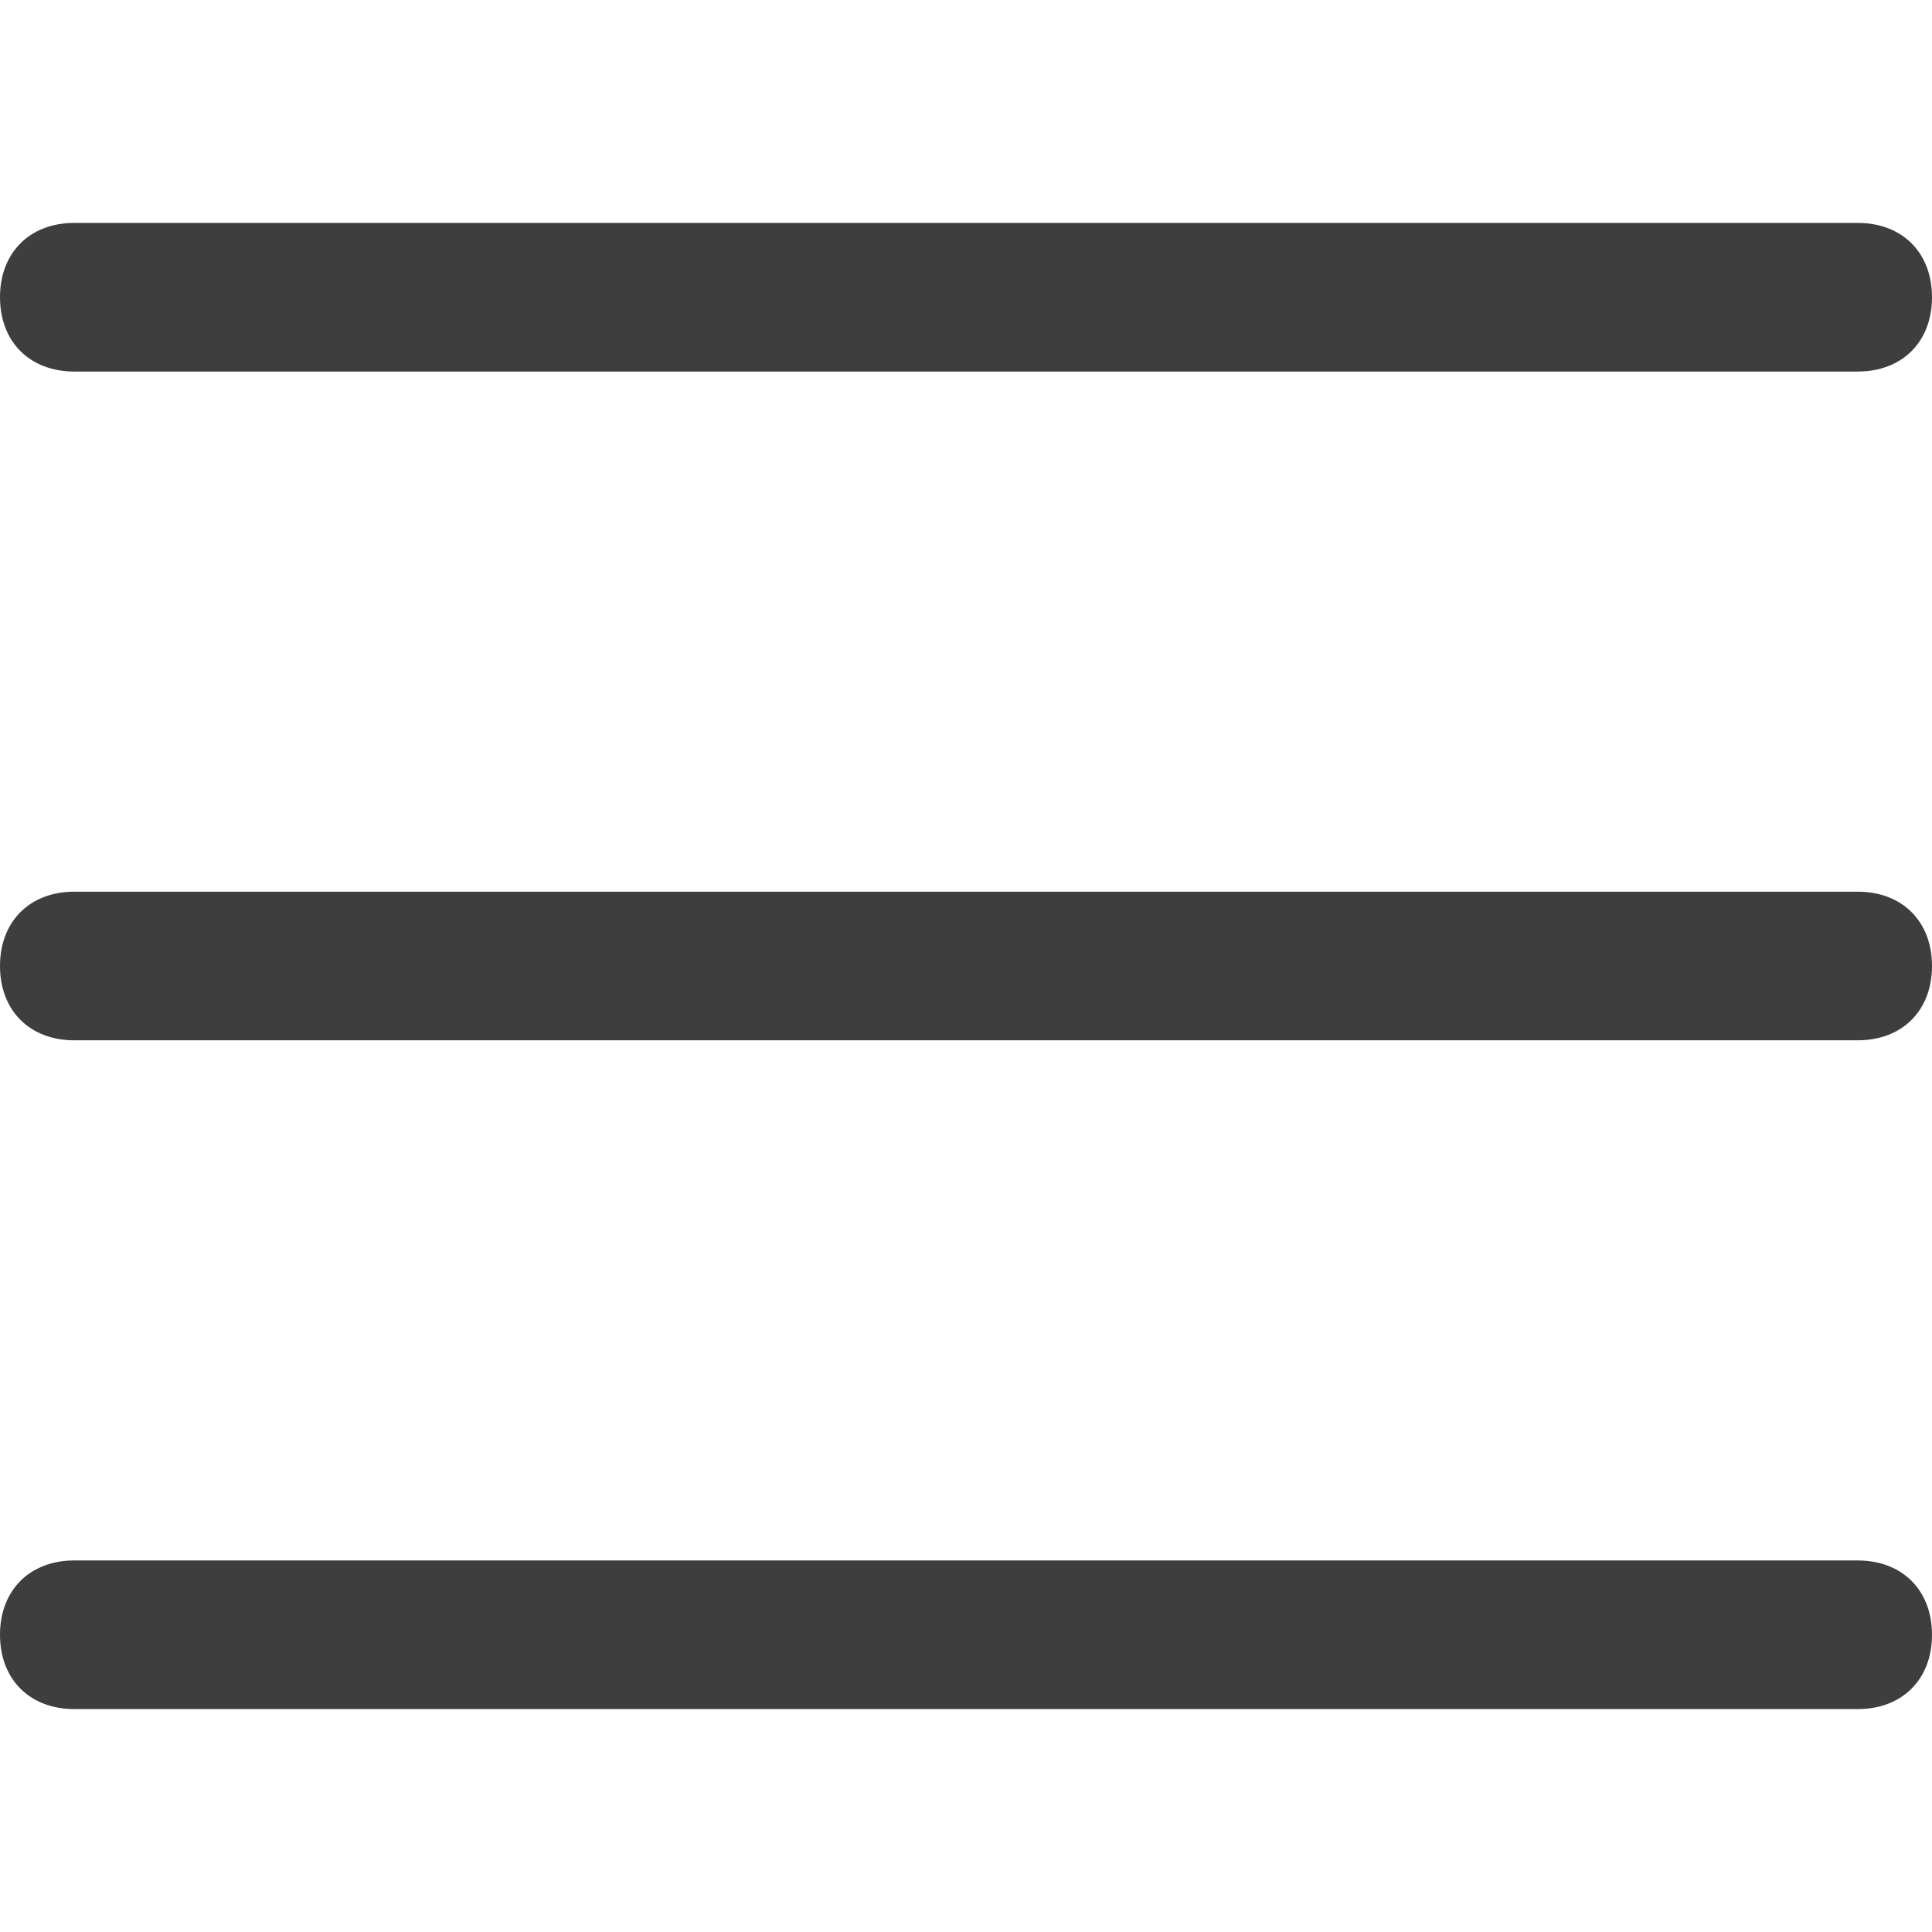
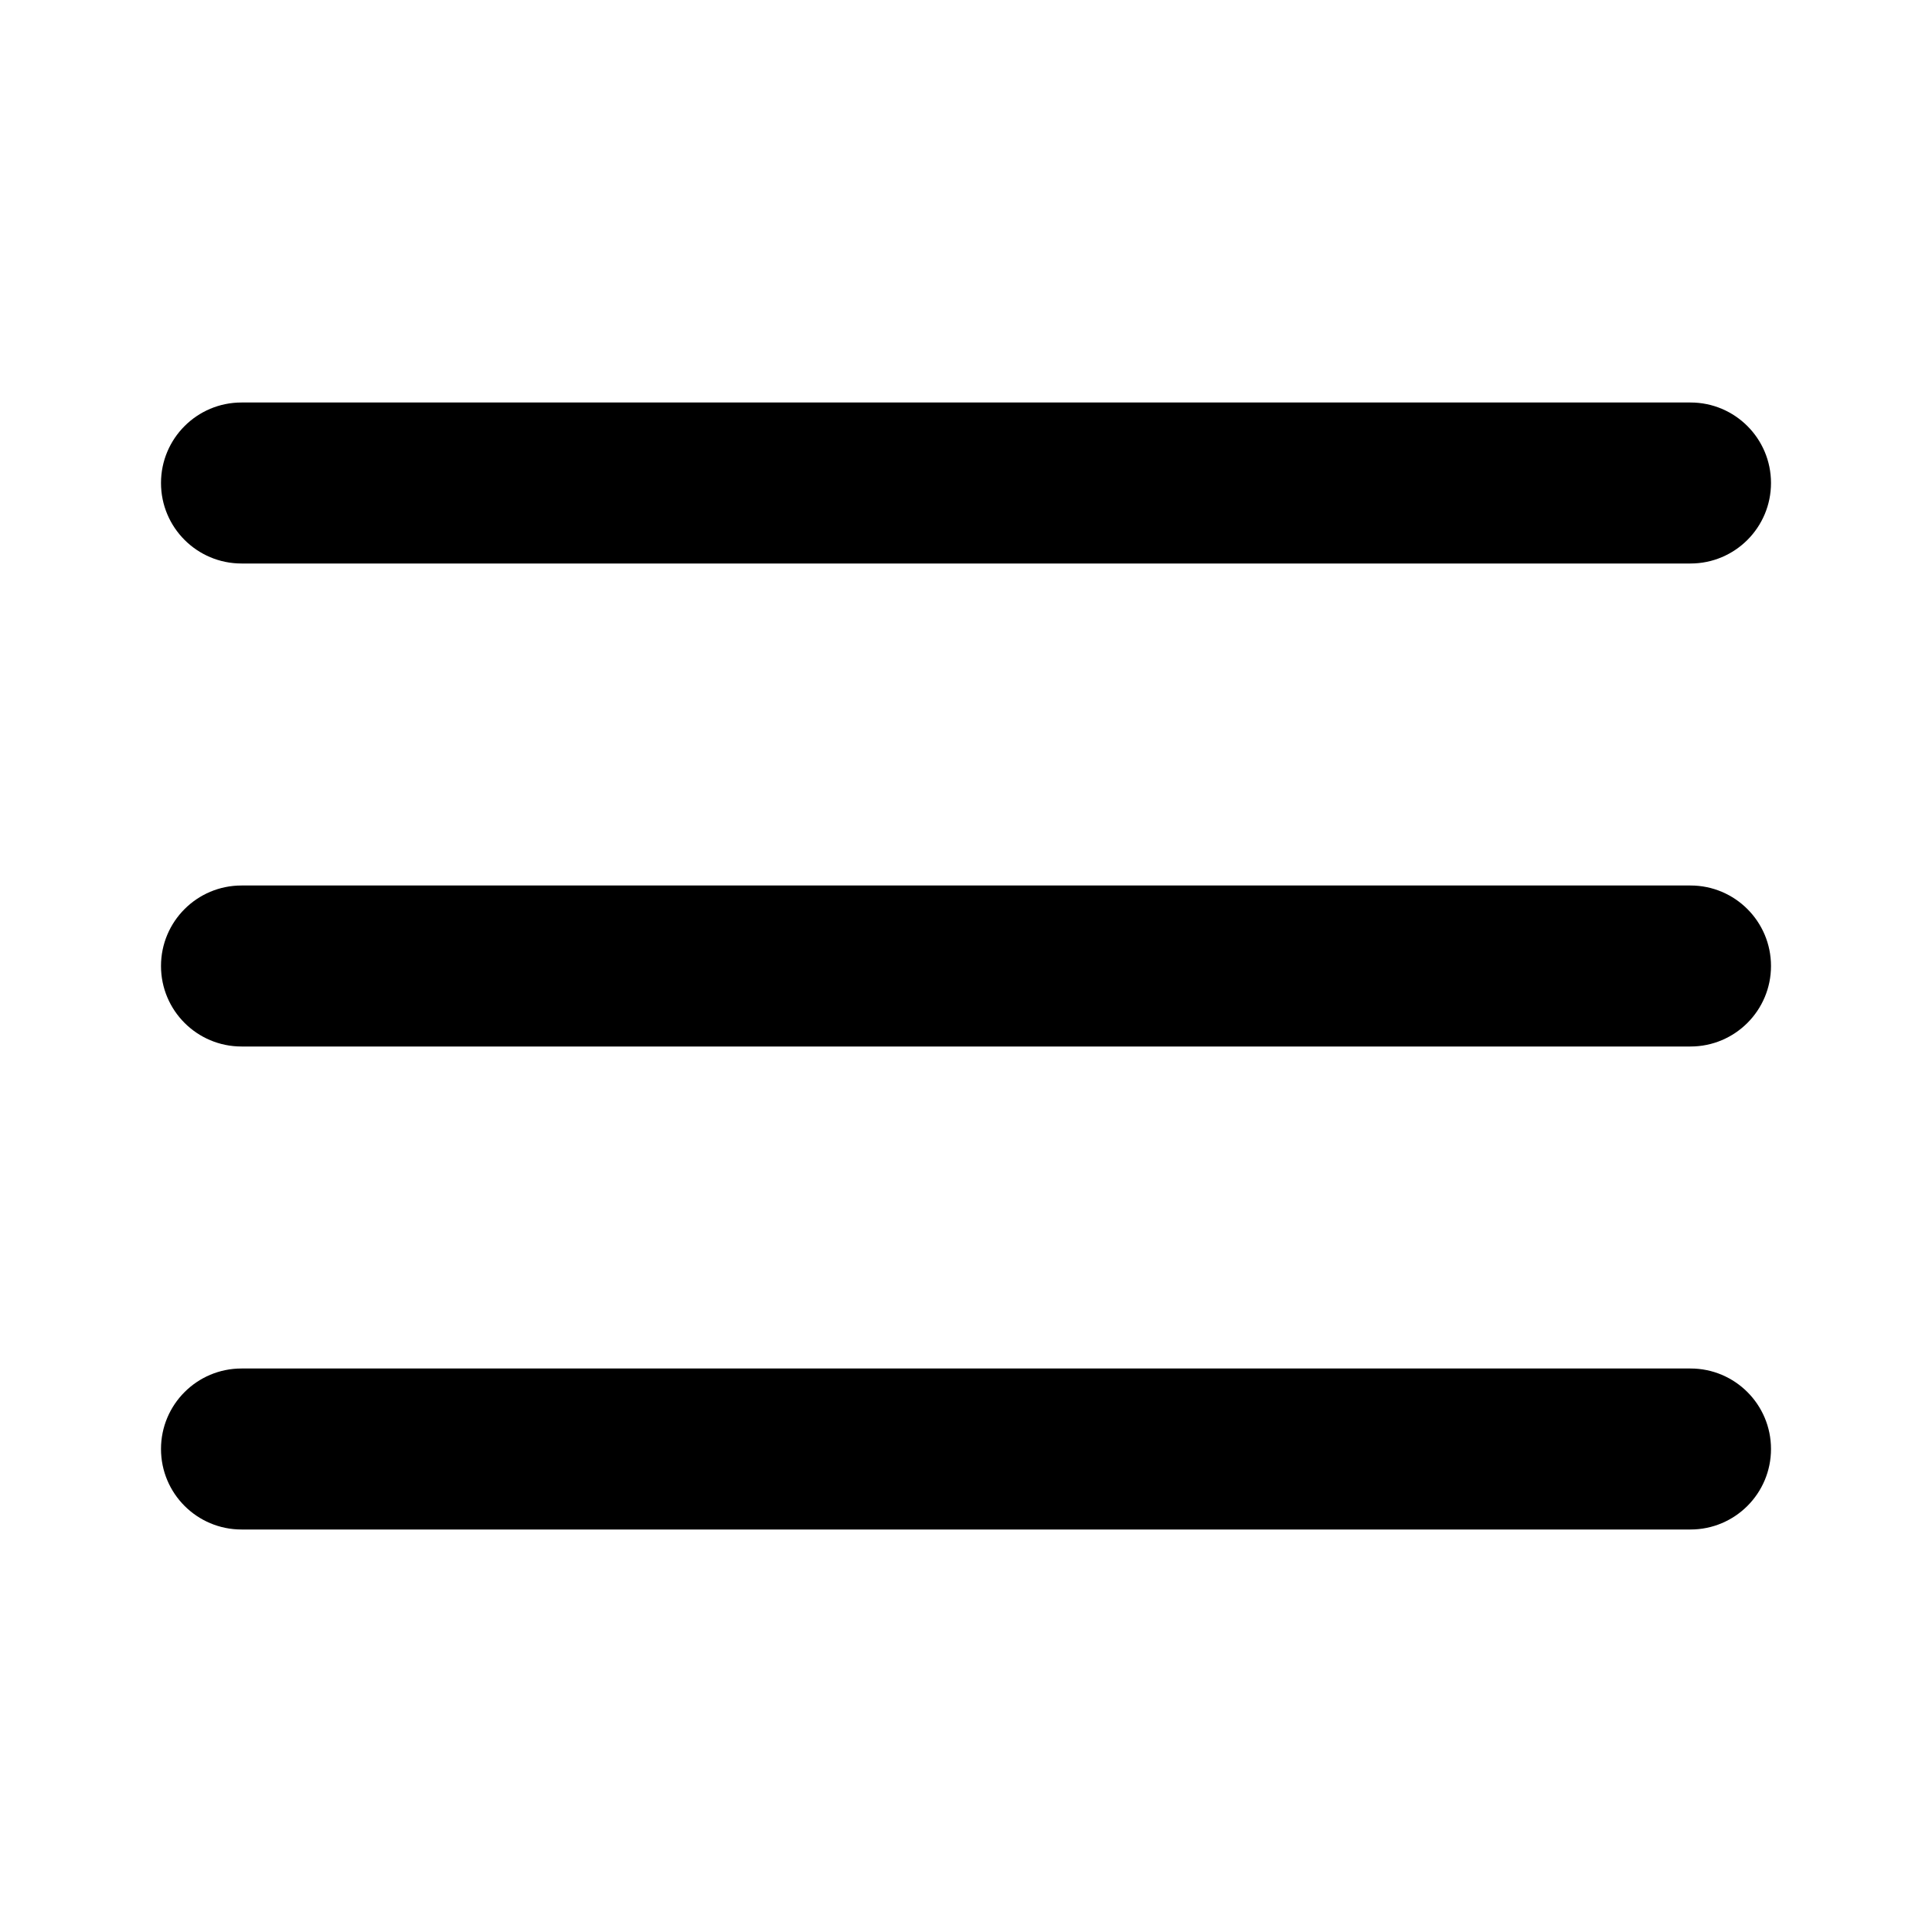
- <svg xmlns="http://www.w3.org/2000/svg" version="1.1" viewBox="0 0 226.216 226.216" enable-background="new 0 0 226.216 226.216" width="512px" height="512px">
-   <g>
-     <g>
-       <path d="M8.701,43.503h208.814c5.22,0,8.701-3.48,8.701-8.701s-3.48-8.701-8.701-8.701H8.701C3.48,26.102,0,29.582,0,34.802    S3.48,43.503,8.701,43.503z" fill="#3e3e3e" />
-       <path d="m217.515,104.407h-208.814c-5.22,0-8.701,3.48-8.701,8.701s3.48,8.701 8.701,8.701h208.814c5.22,0 8.701-3.48 8.701-8.701s-3.481-8.701-8.701-8.701z" fill="#3e3e3e" />
-       <path d="m217.515,182.713h-208.814c-5.22,0-8.701,3.48-8.701,8.701s3.48,8.701 8.701,8.701h208.814c5.22,0 8.701-3.48 8.701-8.701s-3.481-8.701-8.701-8.701z" fill="#3e3e3e" />
-     </g>
-   </g>
+ <svg xmlns="http://www.w3.org/2000/svg" viewBox="0 0 24 24" width="24" height="24" fill="#000000">
+   <path d="M 3 5 A 1 1 0 1 0 3 7 L 21 7 A 1 1 0 1 0 21 5 L 3 5 z M 3 11 A 1 1 0 1 0 3 13 L 21 13 A 1 1 0 1 0 21 11 L 3 11 z M 3 17 A 1 1 0 1 0 3 19 L 21 19 A 1 1 0 1 0 21 17 L 3 17 z" />
</svg>
